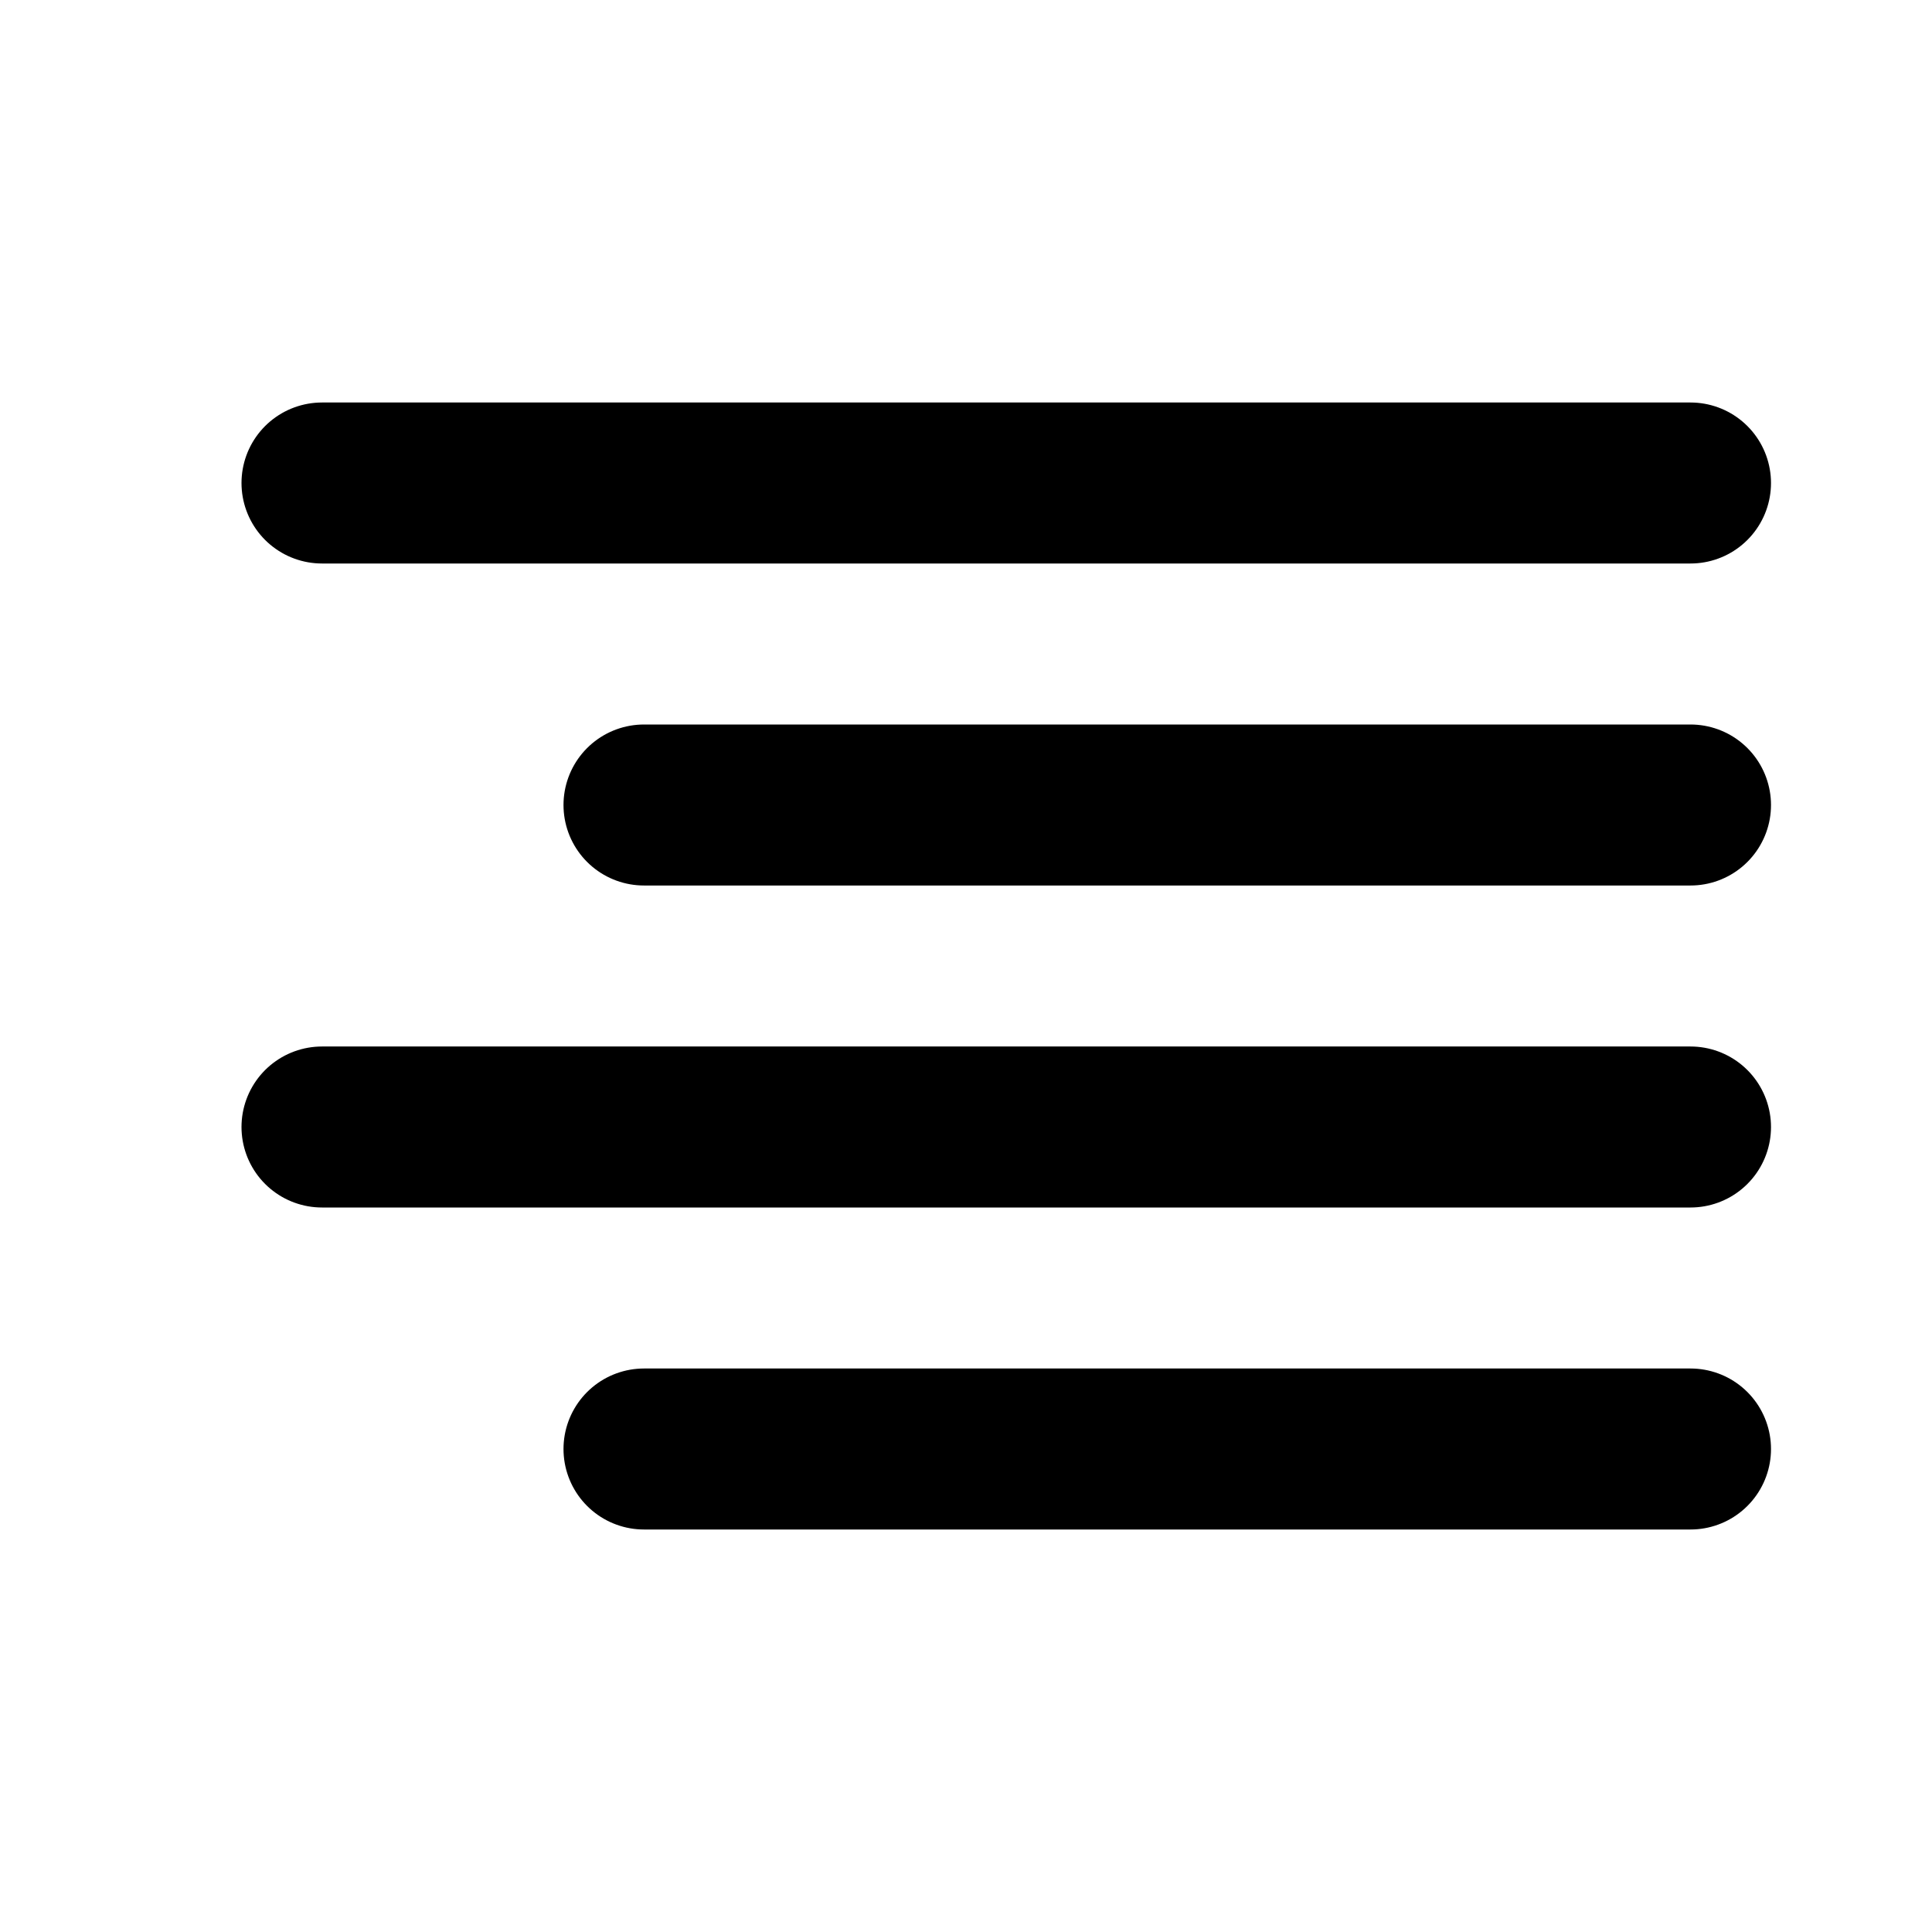
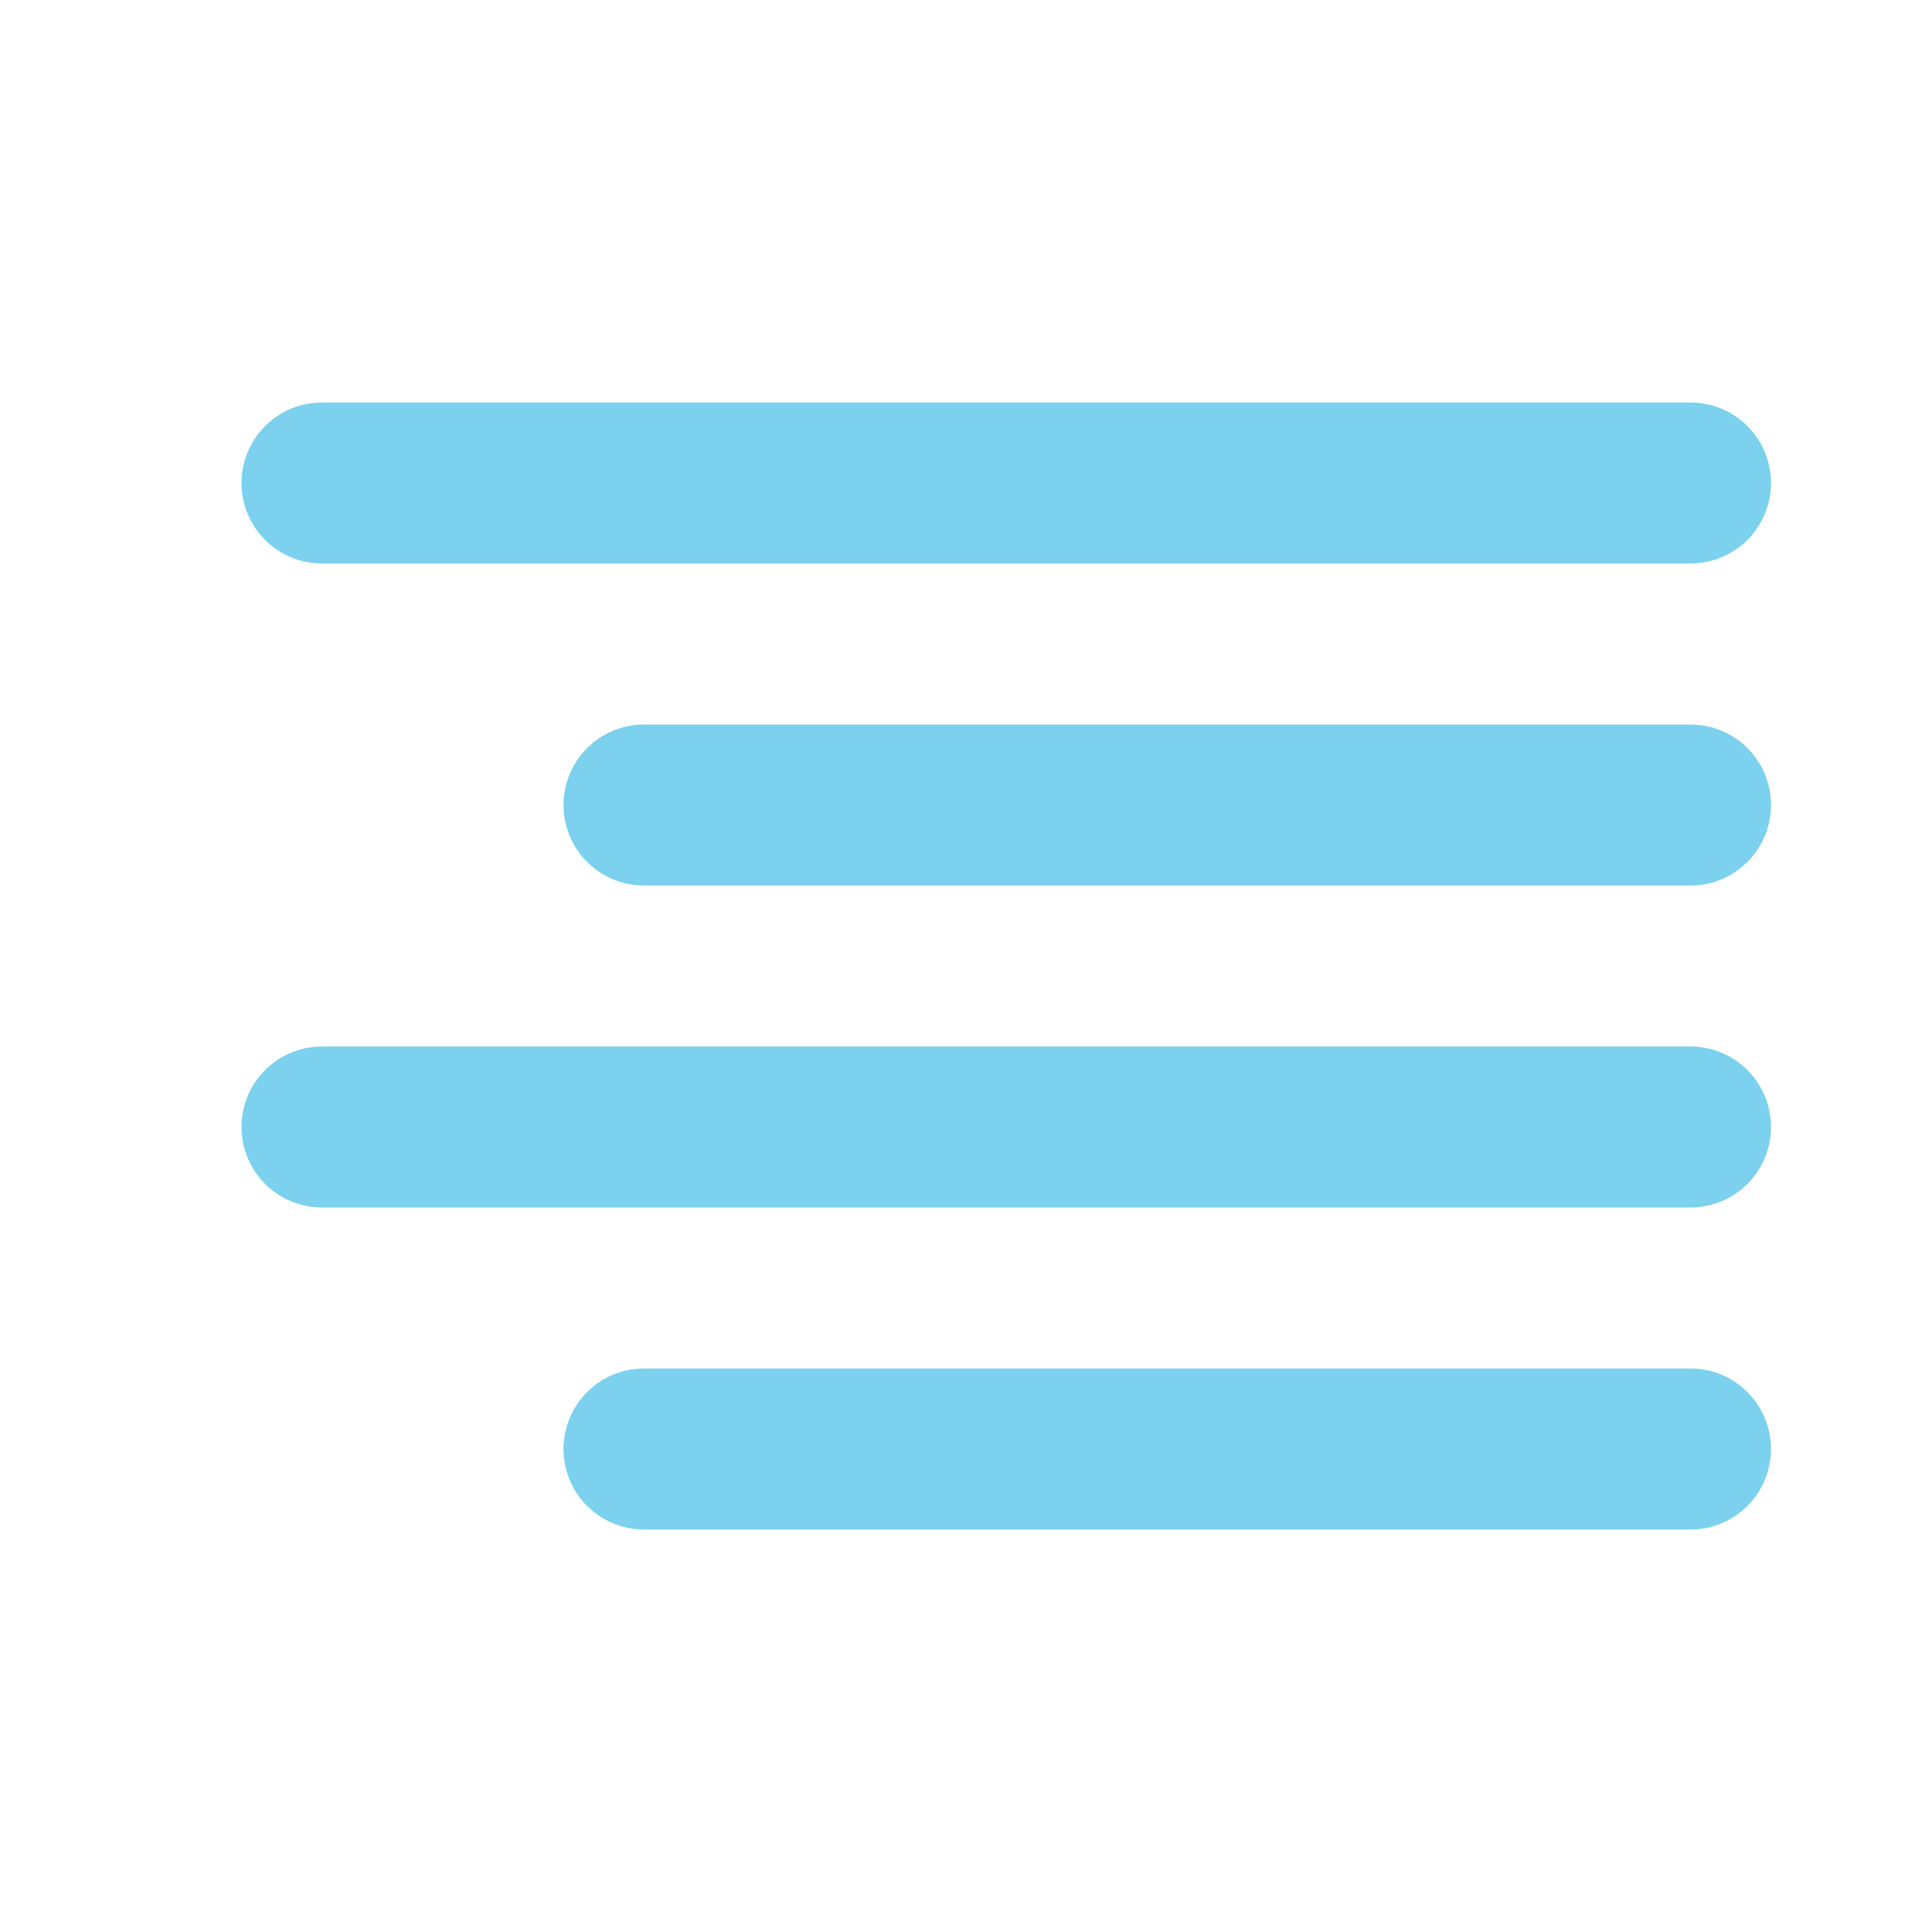
<svg xmlns="http://www.w3.org/2000/svg" width="800px" height="800px" viewBox="0 0 24 24" fill="none">
-   <path d="M21 10H8M21 6H4M21 14H4M21 18H8" stroke="#000000" stroke-width="2" stroke-linecap="round" stroke-linejoin="round" />
+   <path d="M21 10H8M21 6H4M21 14H4M21 18H8" stroke="#7bd1ee" stroke-width="2" stroke-linecap="round" stroke-linejoin="round" />
</svg>
